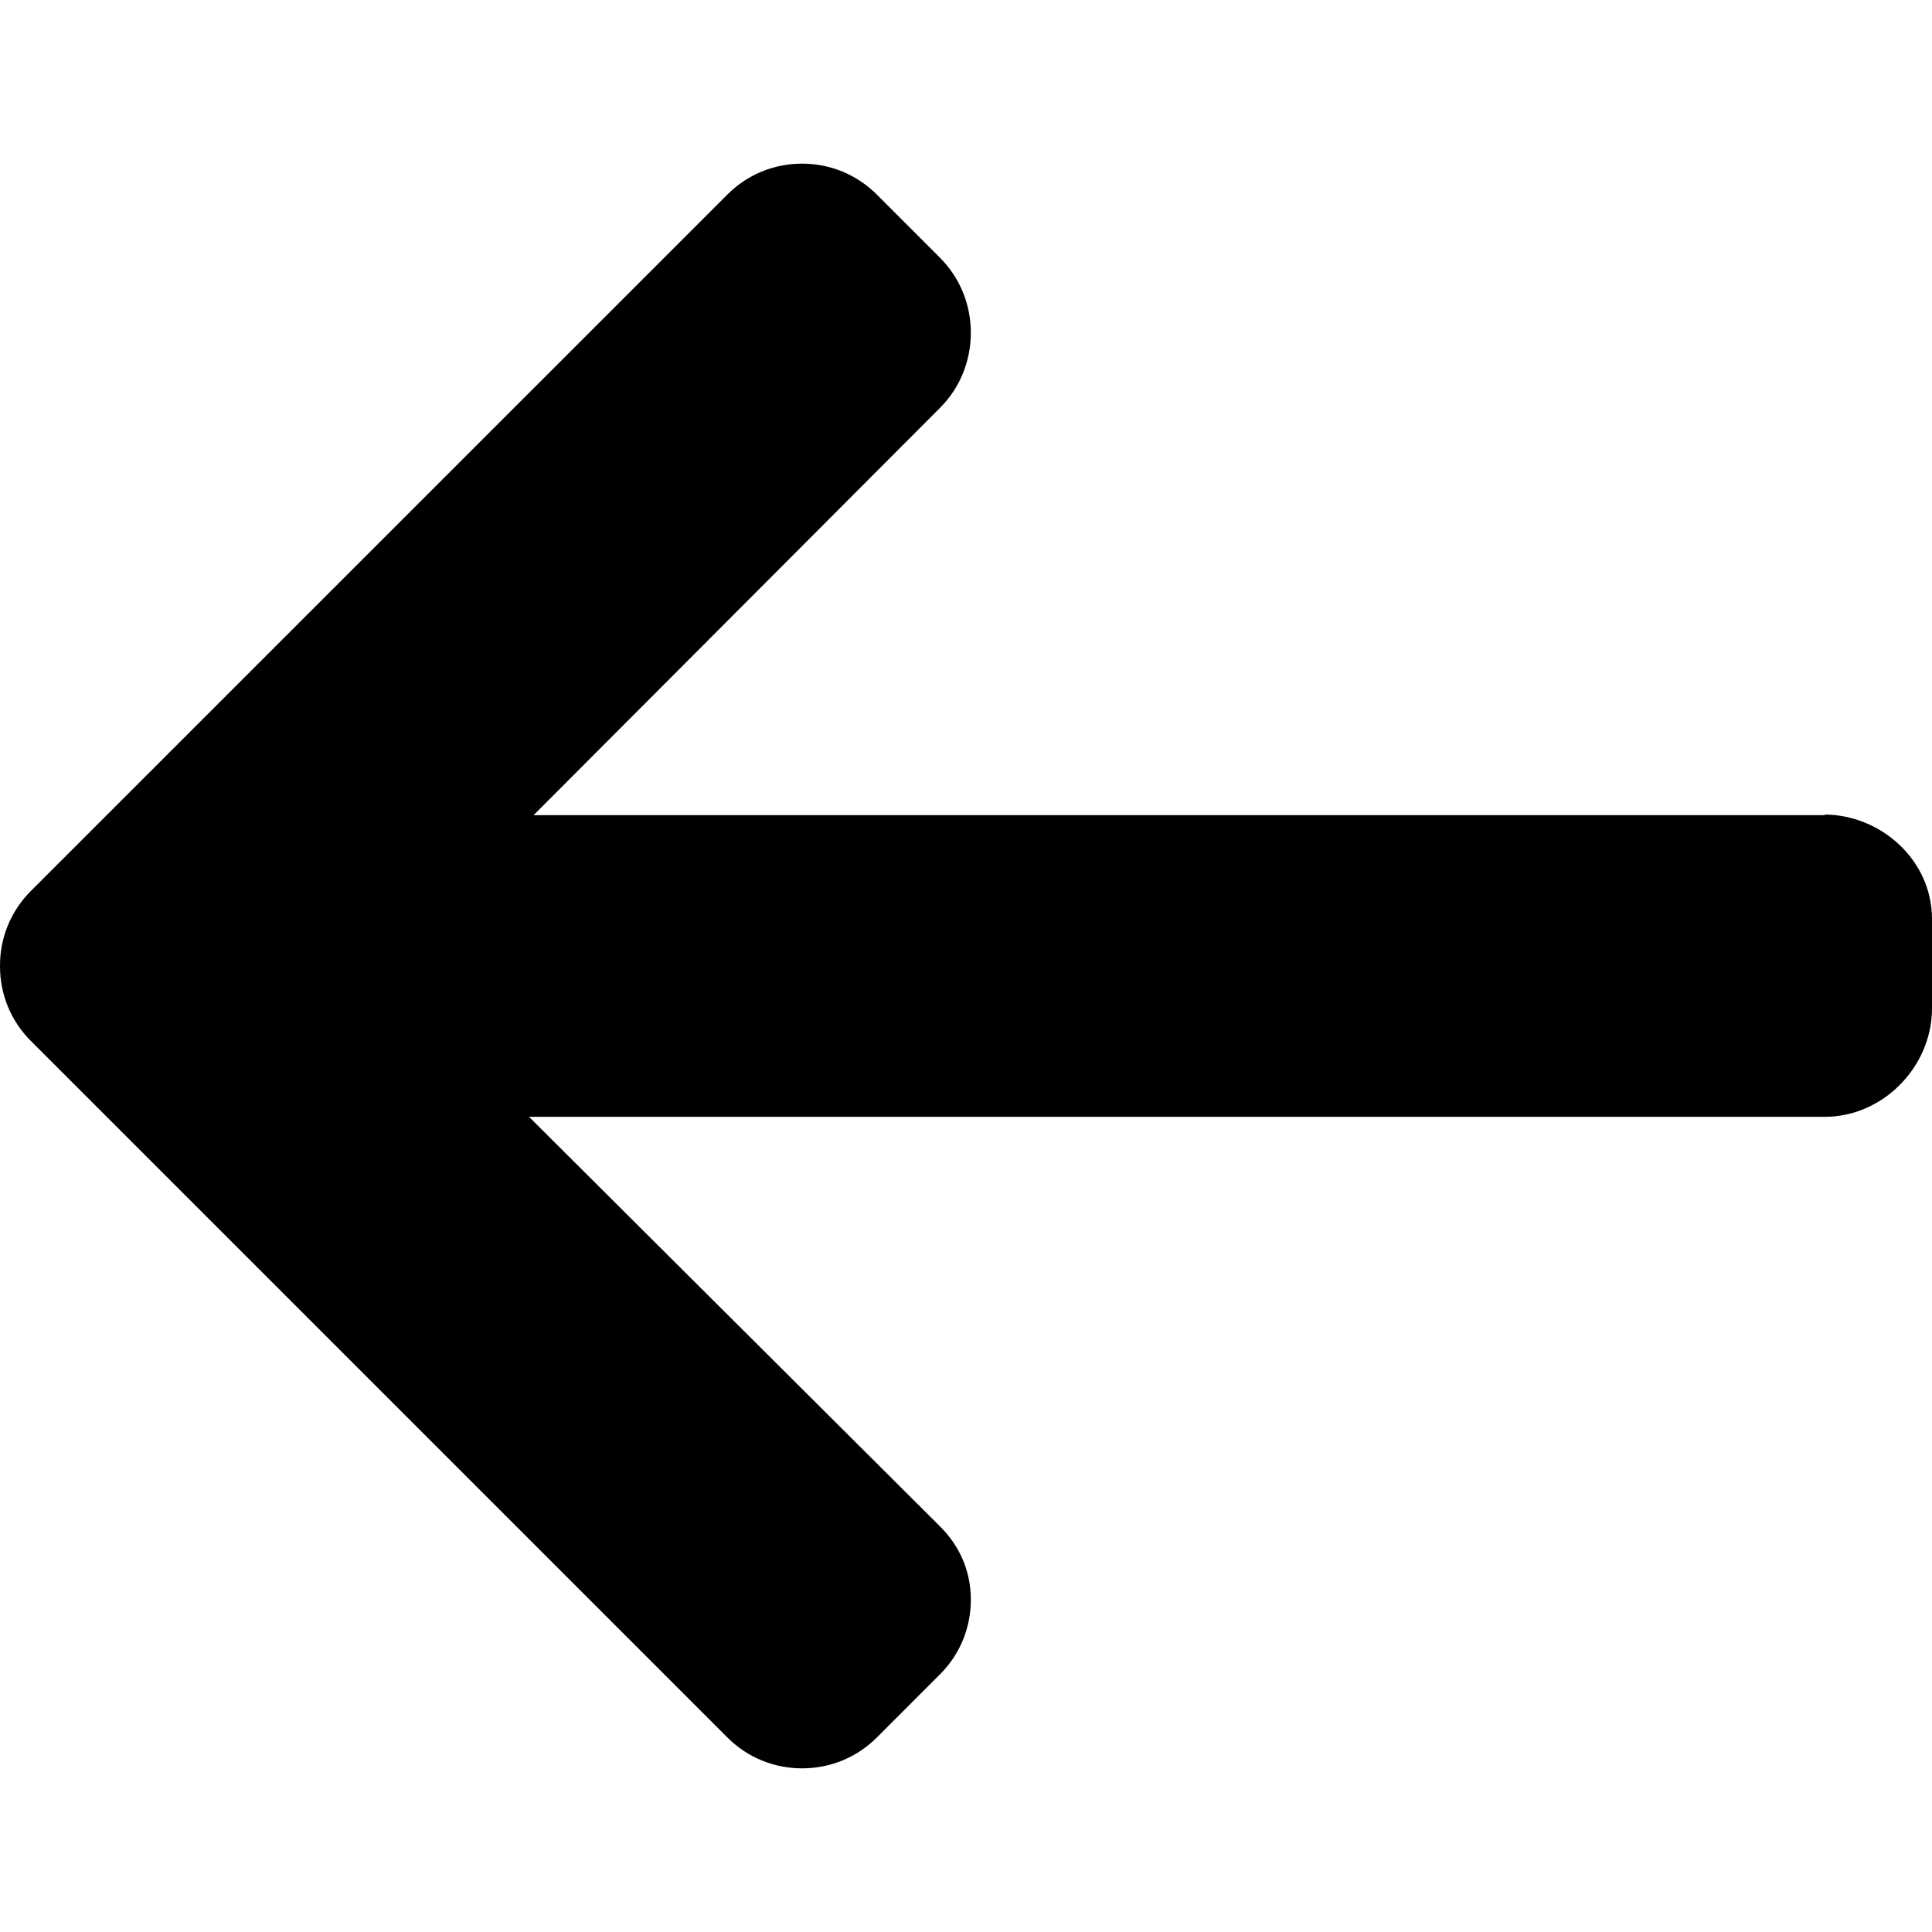
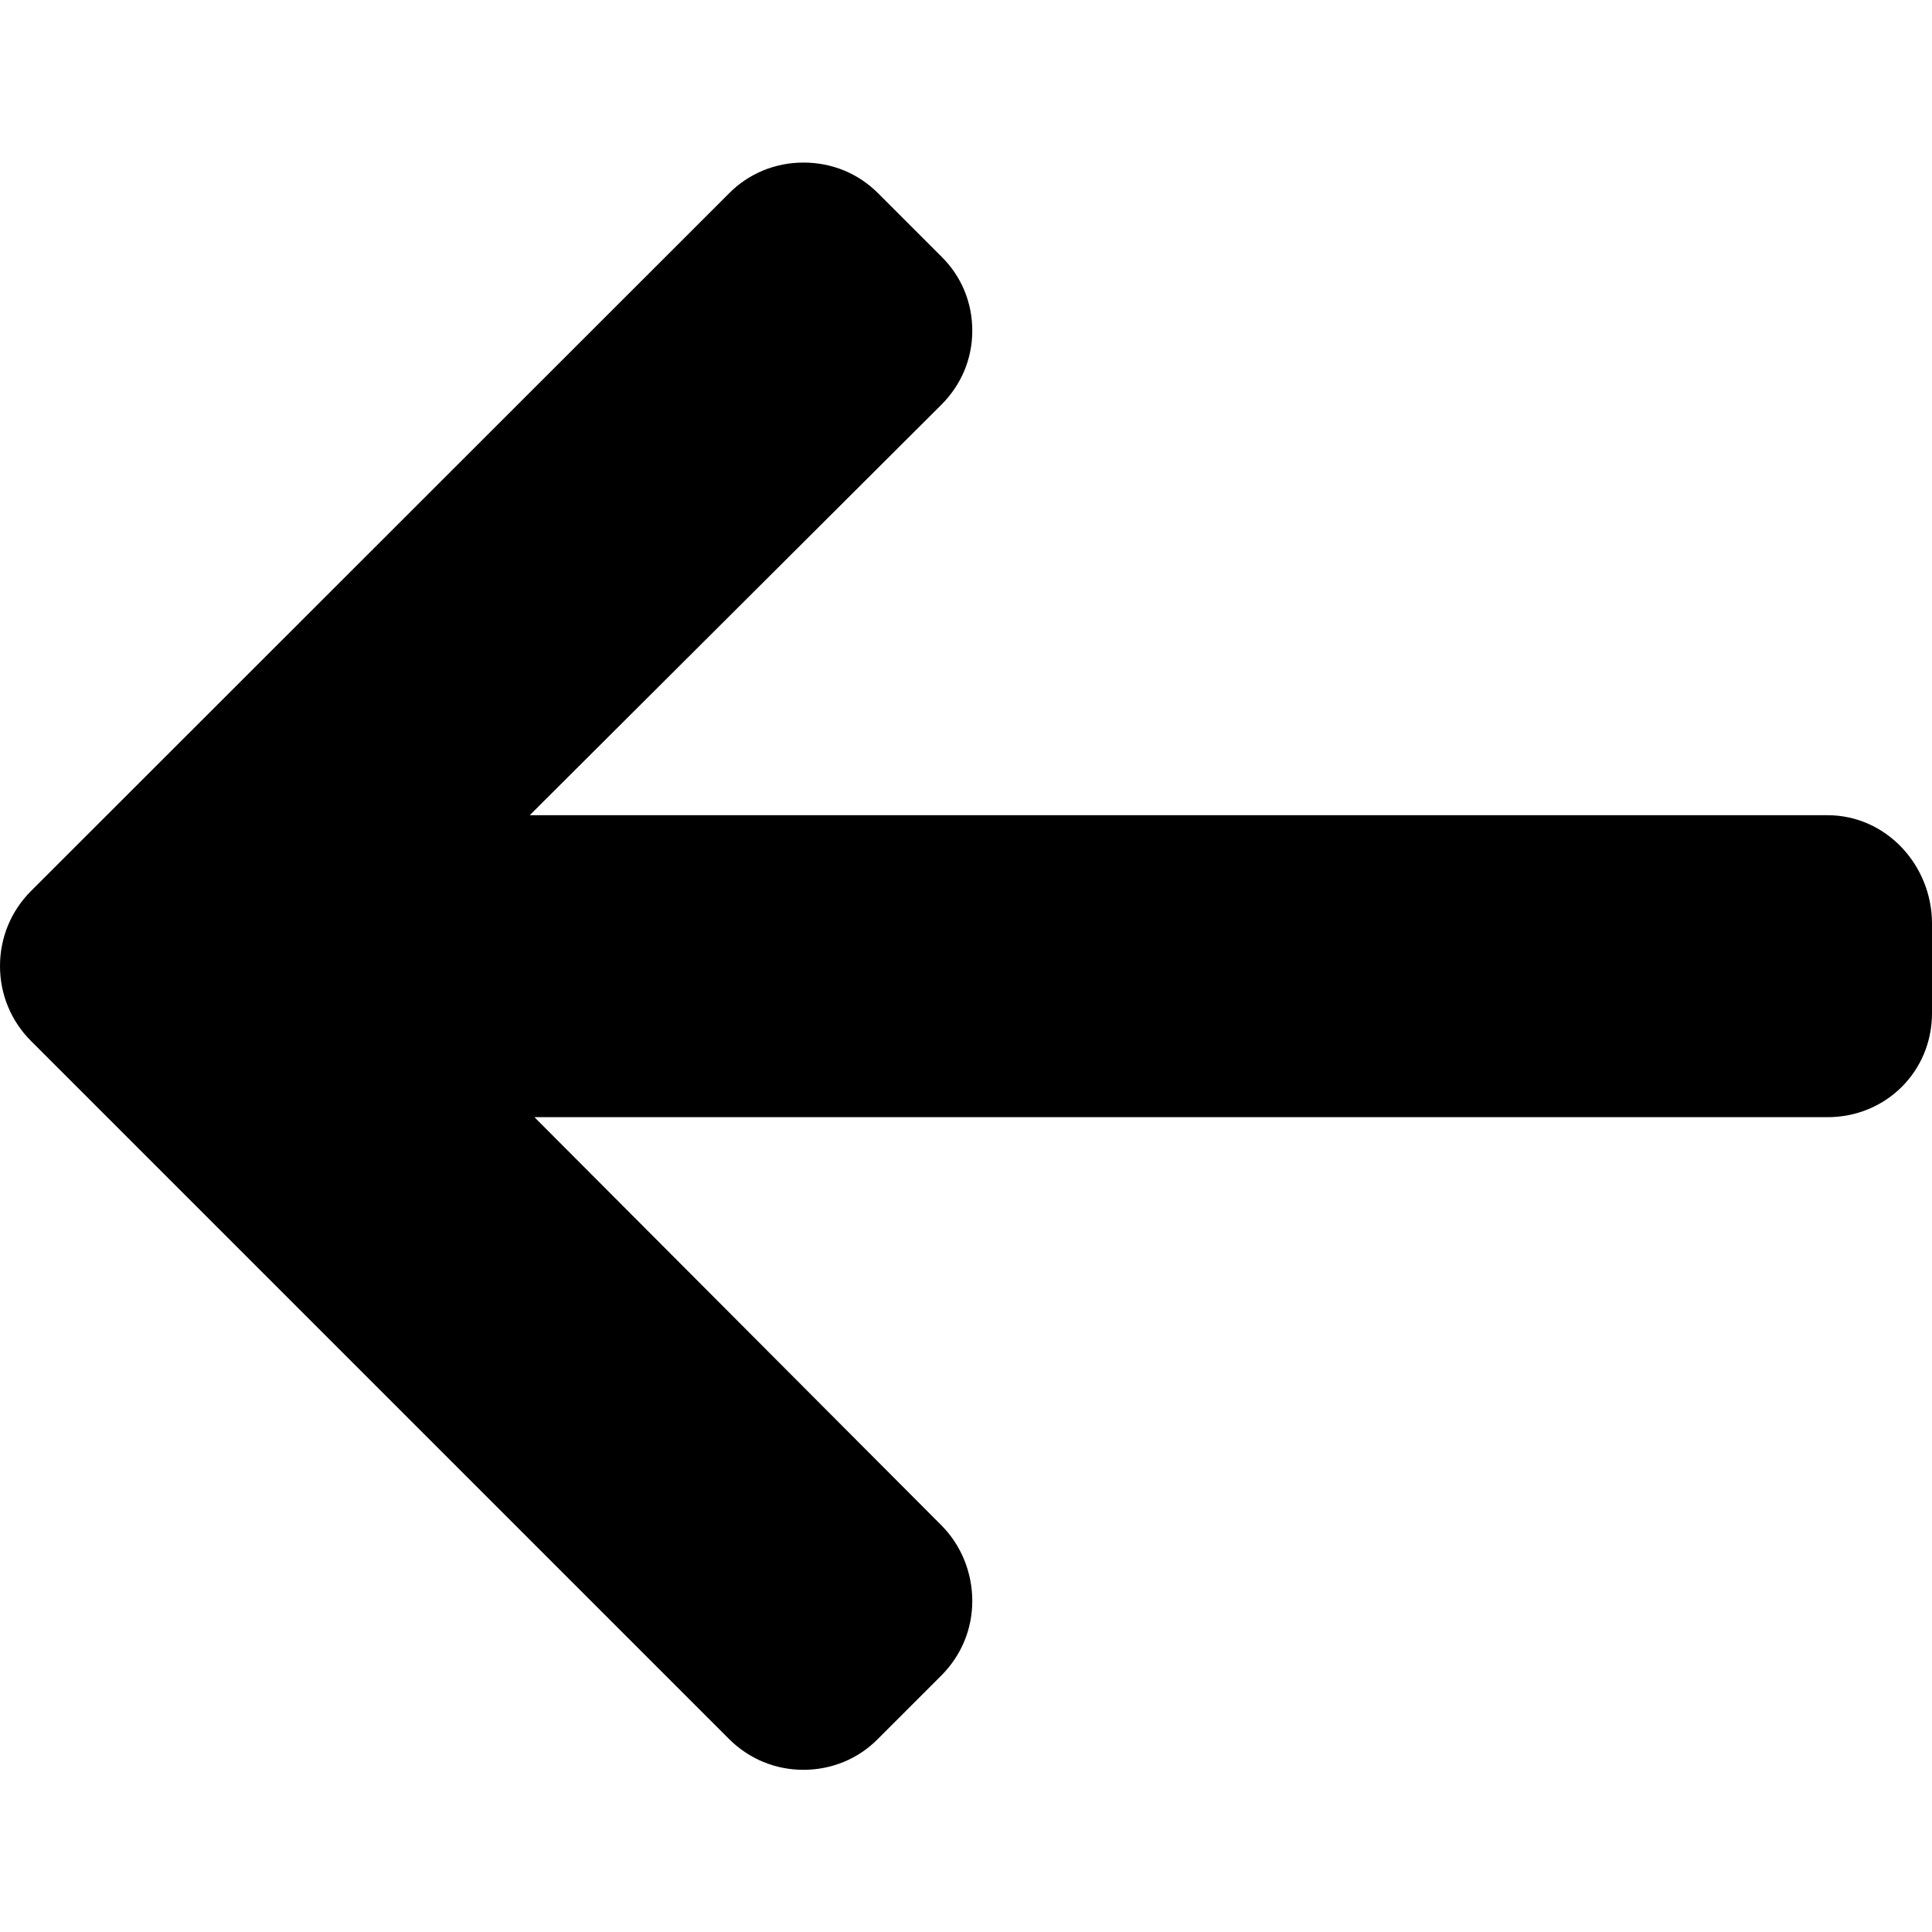
- <svg xmlns="http://www.w3.org/2000/svg" version="1.1" id="Layer_1" x="0px" y="0px" viewBox="0 0 492 492" style="enable-background:new 0 0 492 492;" xml:space="preserve">
+ <svg xmlns="http://www.w3.org/2000/svg" version="1.1" id="Layer_1" x="0px" y="0px" viewBox="0 0 492 492" enable-background="new 0 0 492 492" xml:space="preserve">
  <g>
    <g>
-       <path d="M464.344,207.418l0.768,0.168H135.888l103.496-103.724c5.068-5.064,7.848-11.924,7.848-19.124    c0-7.2-2.78-14.012-7.848-19.088L223.28,49.538c-5.064-5.064-11.812-7.864-19.008-7.864c-7.2,0-13.952,2.78-19.016,7.844    L7.844,226.914C2.76,231.998-0.02,238.77,0,245.974c-0.02,7.244,2.76,14.02,7.844,19.096l177.412,177.412    c5.064,5.06,11.812,7.844,19.016,7.844c7.196,0,13.944-2.788,19.008-7.844l16.104-16.112c5.068-5.056,7.848-11.808,7.848-19.008    c0-7.196-2.78-13.592-7.848-18.652L134.72,284.406h329.992c14.828,0,27.288-12.78,27.288-27.6v-22.788    C492,219.198,479.172,207.418,464.344,207.418z" />
+       <path d="M7.9,265.1l177.7,177.7c5.1,5.1,11.8,7.9,19,7.9c7.2,0,14-2.8,19-7.9l16.1-16.1c5.1-5.1,7.9-11.8,7.9-19    c0-7.2-2.8-14.2-7.9-19.3L136.1,284.5h329.3c14.8,0,26.6-11.6,26.6-26.5v-22.8c0-14.9-11.7-27.6-26.6-27.6H134.9l104.8-104.5    c5.1-5.1,7.9-11.7,7.9-18.9c0-7.2-2.8-13.9-7.9-18.9l-16.1-16.1c-5.1-5.1-11.8-7.8-19-7.8c-7.2,0-14,2.8-19,7.9L7.9,226.9    C2.8,232,0,238.8,0,246C0,253.2,2.8,260,7.9,265.1z" />
    </g>
  </g>
-   <g>
- </g>
-   <g>
- </g>
-   <g>
- </g>
-   <g>
- </g>
-   <g>
- </g>
-   <g>
- </g>
-   <g>
- </g>
-   <g>
- </g>
-   <g>
- </g>
-   <g>
- </g>
-   <g>
- </g>
-   <g>
- </g>
-   <g>
- </g>
-   <g>
- </g>
-   <g>
- </g>
</svg>
